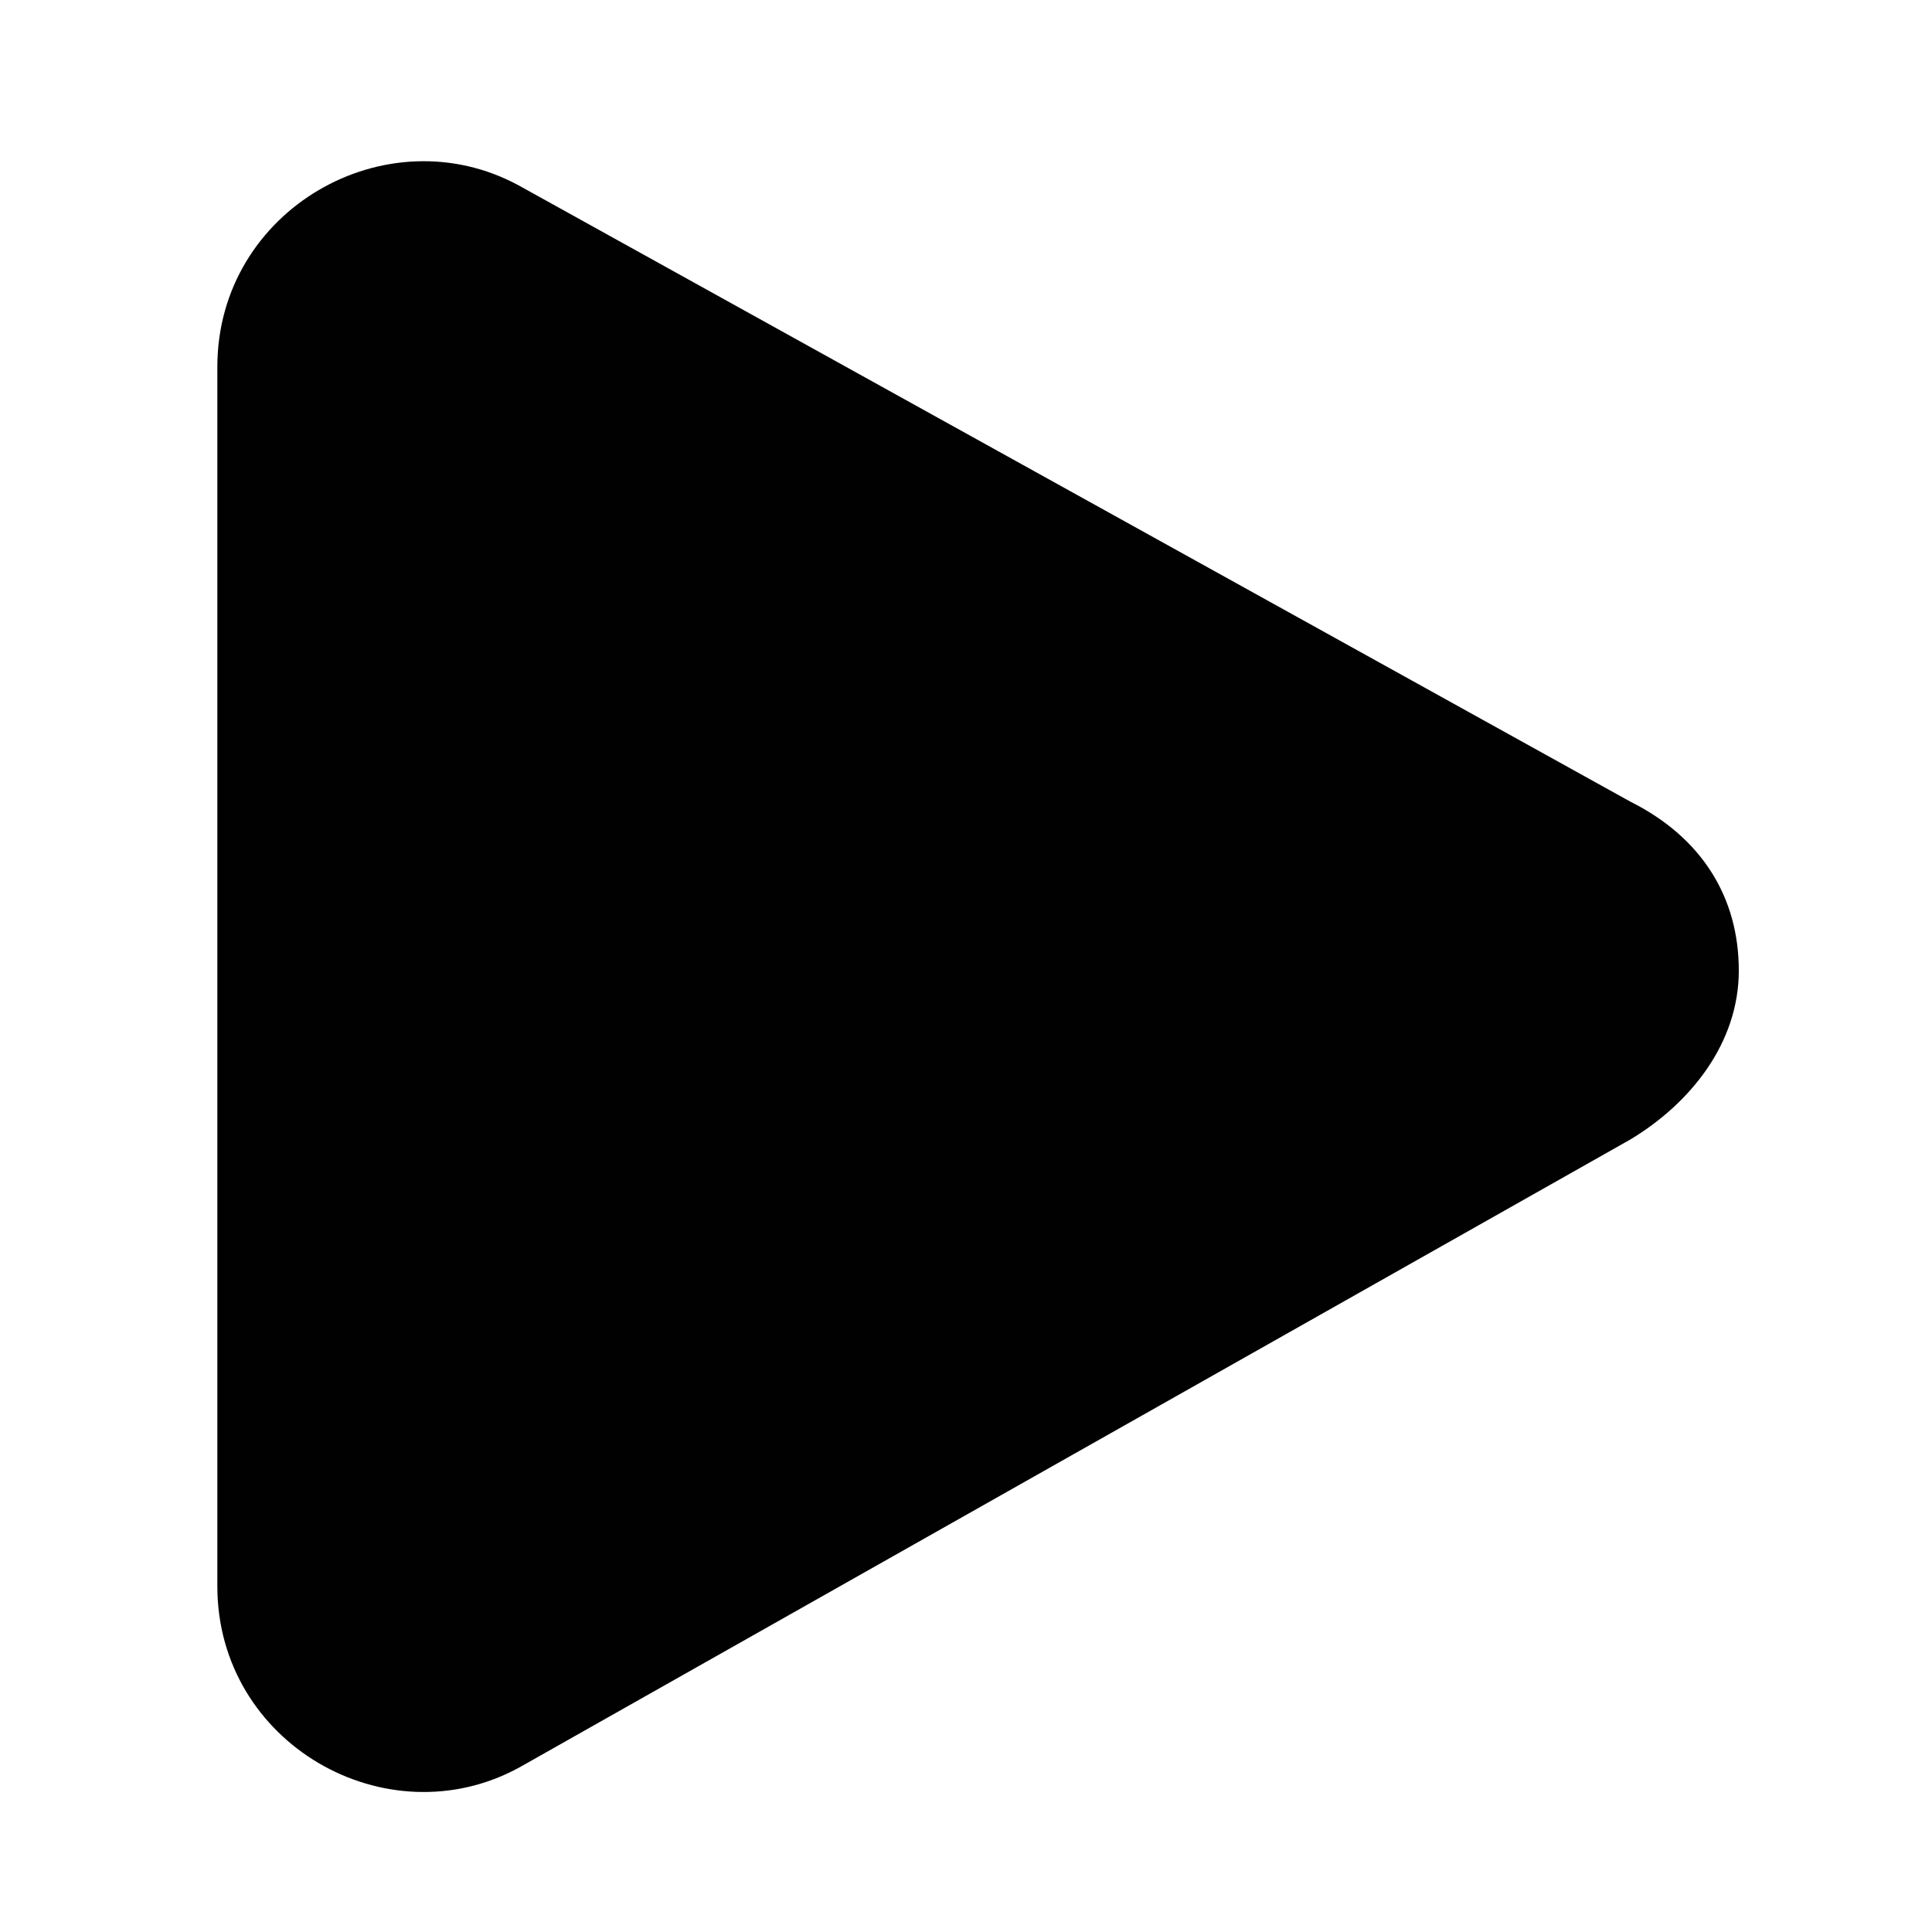
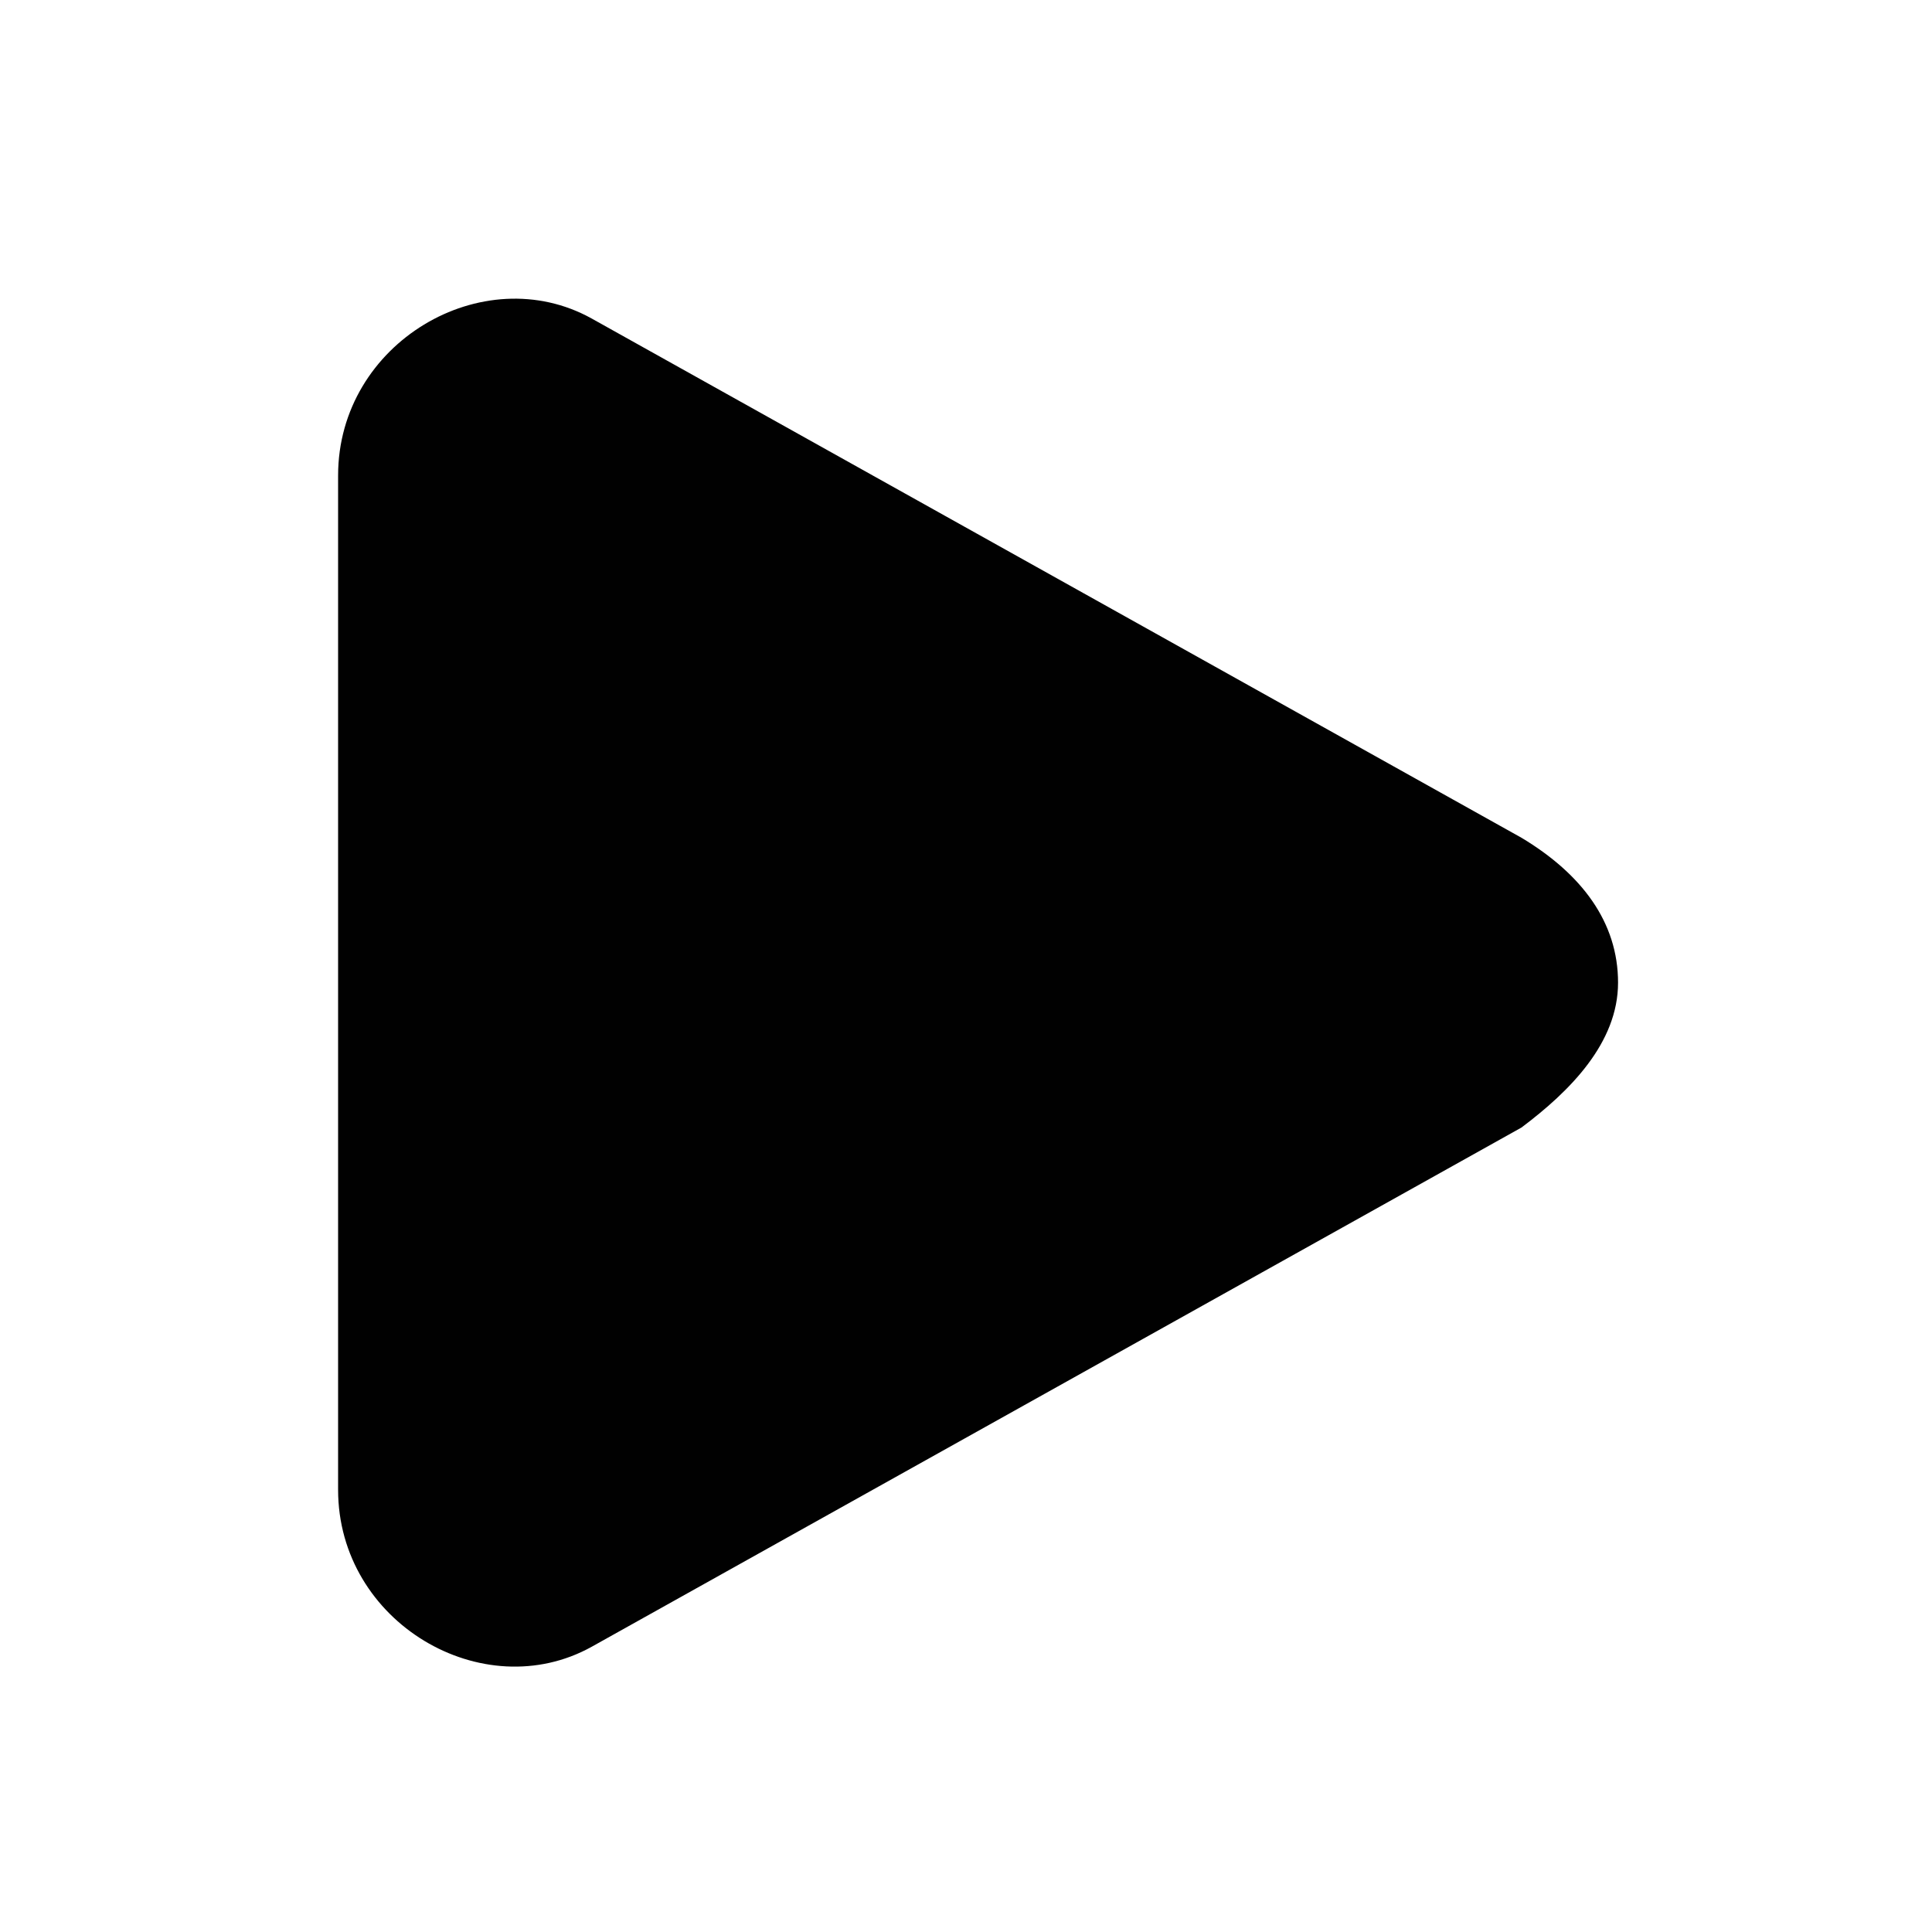
<svg xmlns="http://www.w3.org/2000/svg" version="1.1" id="Layer_1" x="0px" y="0px" viewBox="0 0 16 16" style="enable-background:new 0 0 16 16;" xml:space="preserve">
  <style type="text/css">
	.st0{fill:#010101;}
</style>
  <g transform="translate(0,-952.3622)">
-     <path class="st0" d="M1.8,965.5c0,1.3,1.4,2.1,2.5,1.5l9.2-5.2c0.5-0.3,0.9-0.8,0.9-1.4c0-0.6-0.3-1.1-0.9-1.4l-9.2-5.1   c-1.1-0.6-2.5,0.2-2.5,1.5C1.8,955.4,1.8,965.5,1.8,965.5z" />
+     <path class="st0" d="M2.8,964.7c0,1.1,1.2,1.8,2.1,1.3l7.7-4.3c0.4-0.3,0.8-0.7,0.8-1.2c0-0.5-0.3-0.9-0.8-1.2L4.9,955   c-0.9-0.5-2.1,0.2-2.1,1.3C2.8,956.2,2.8,964.7,2.8,964.7z" />
  </g>
</svg>
